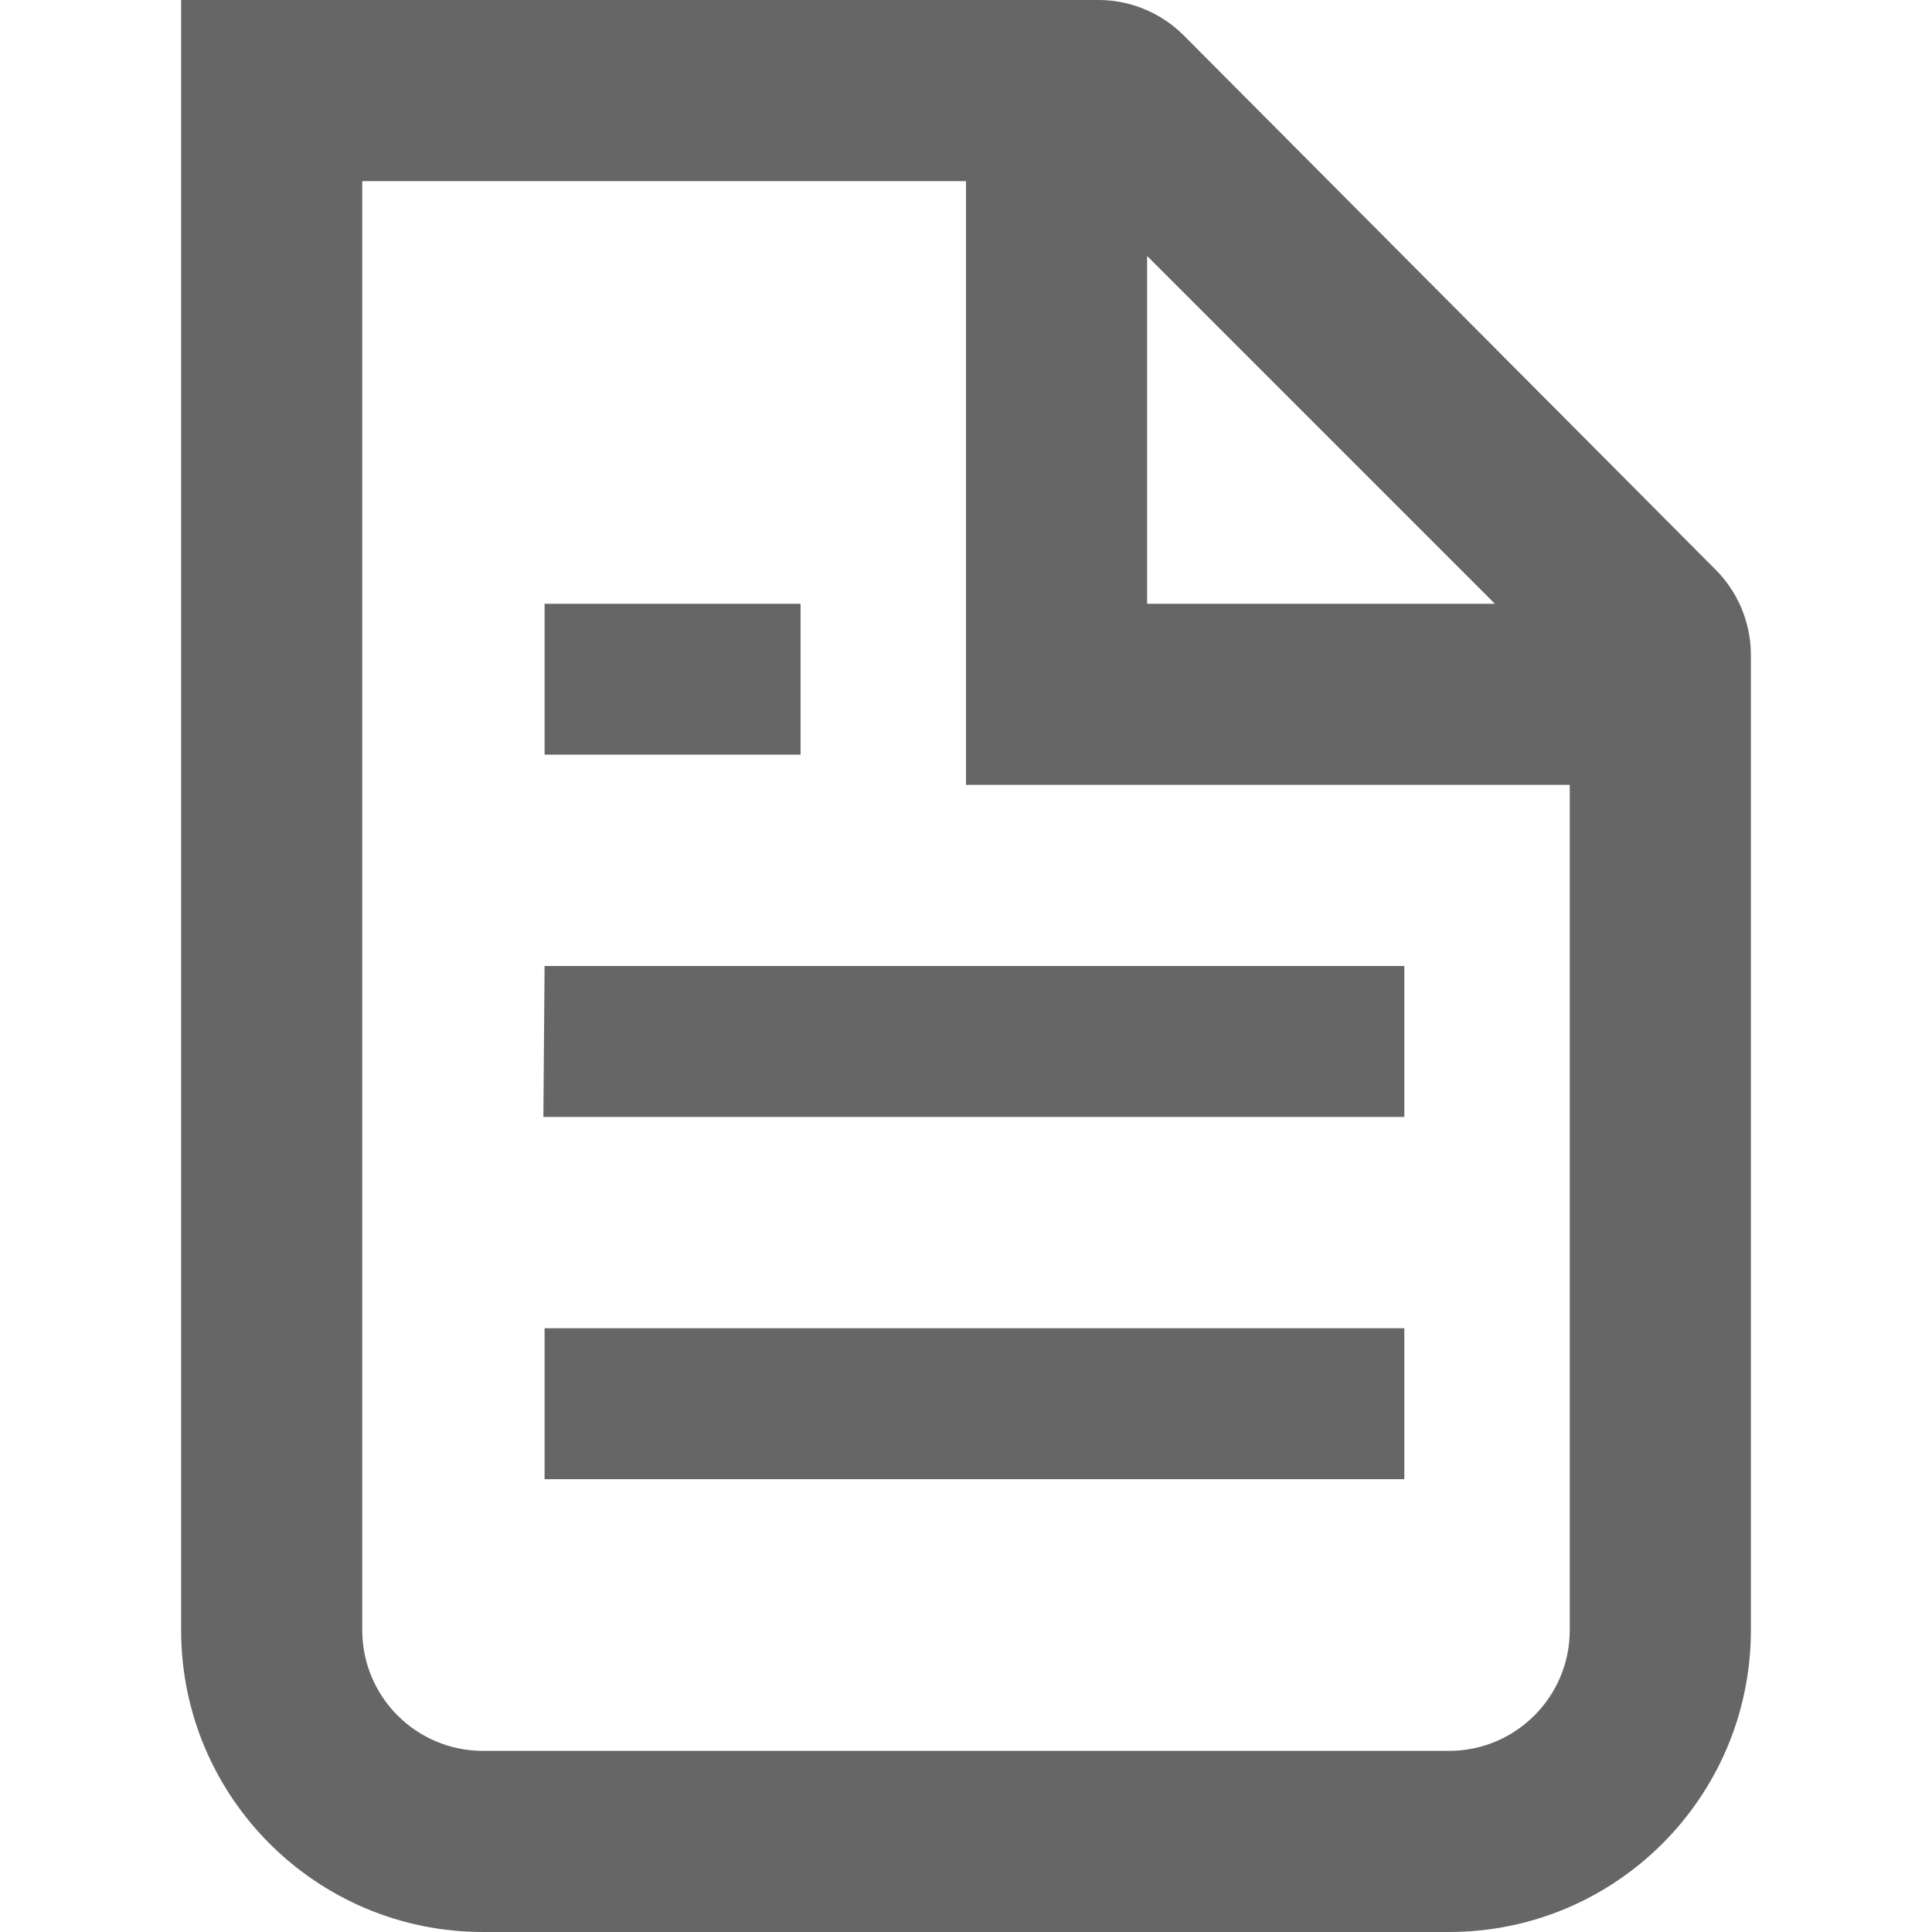
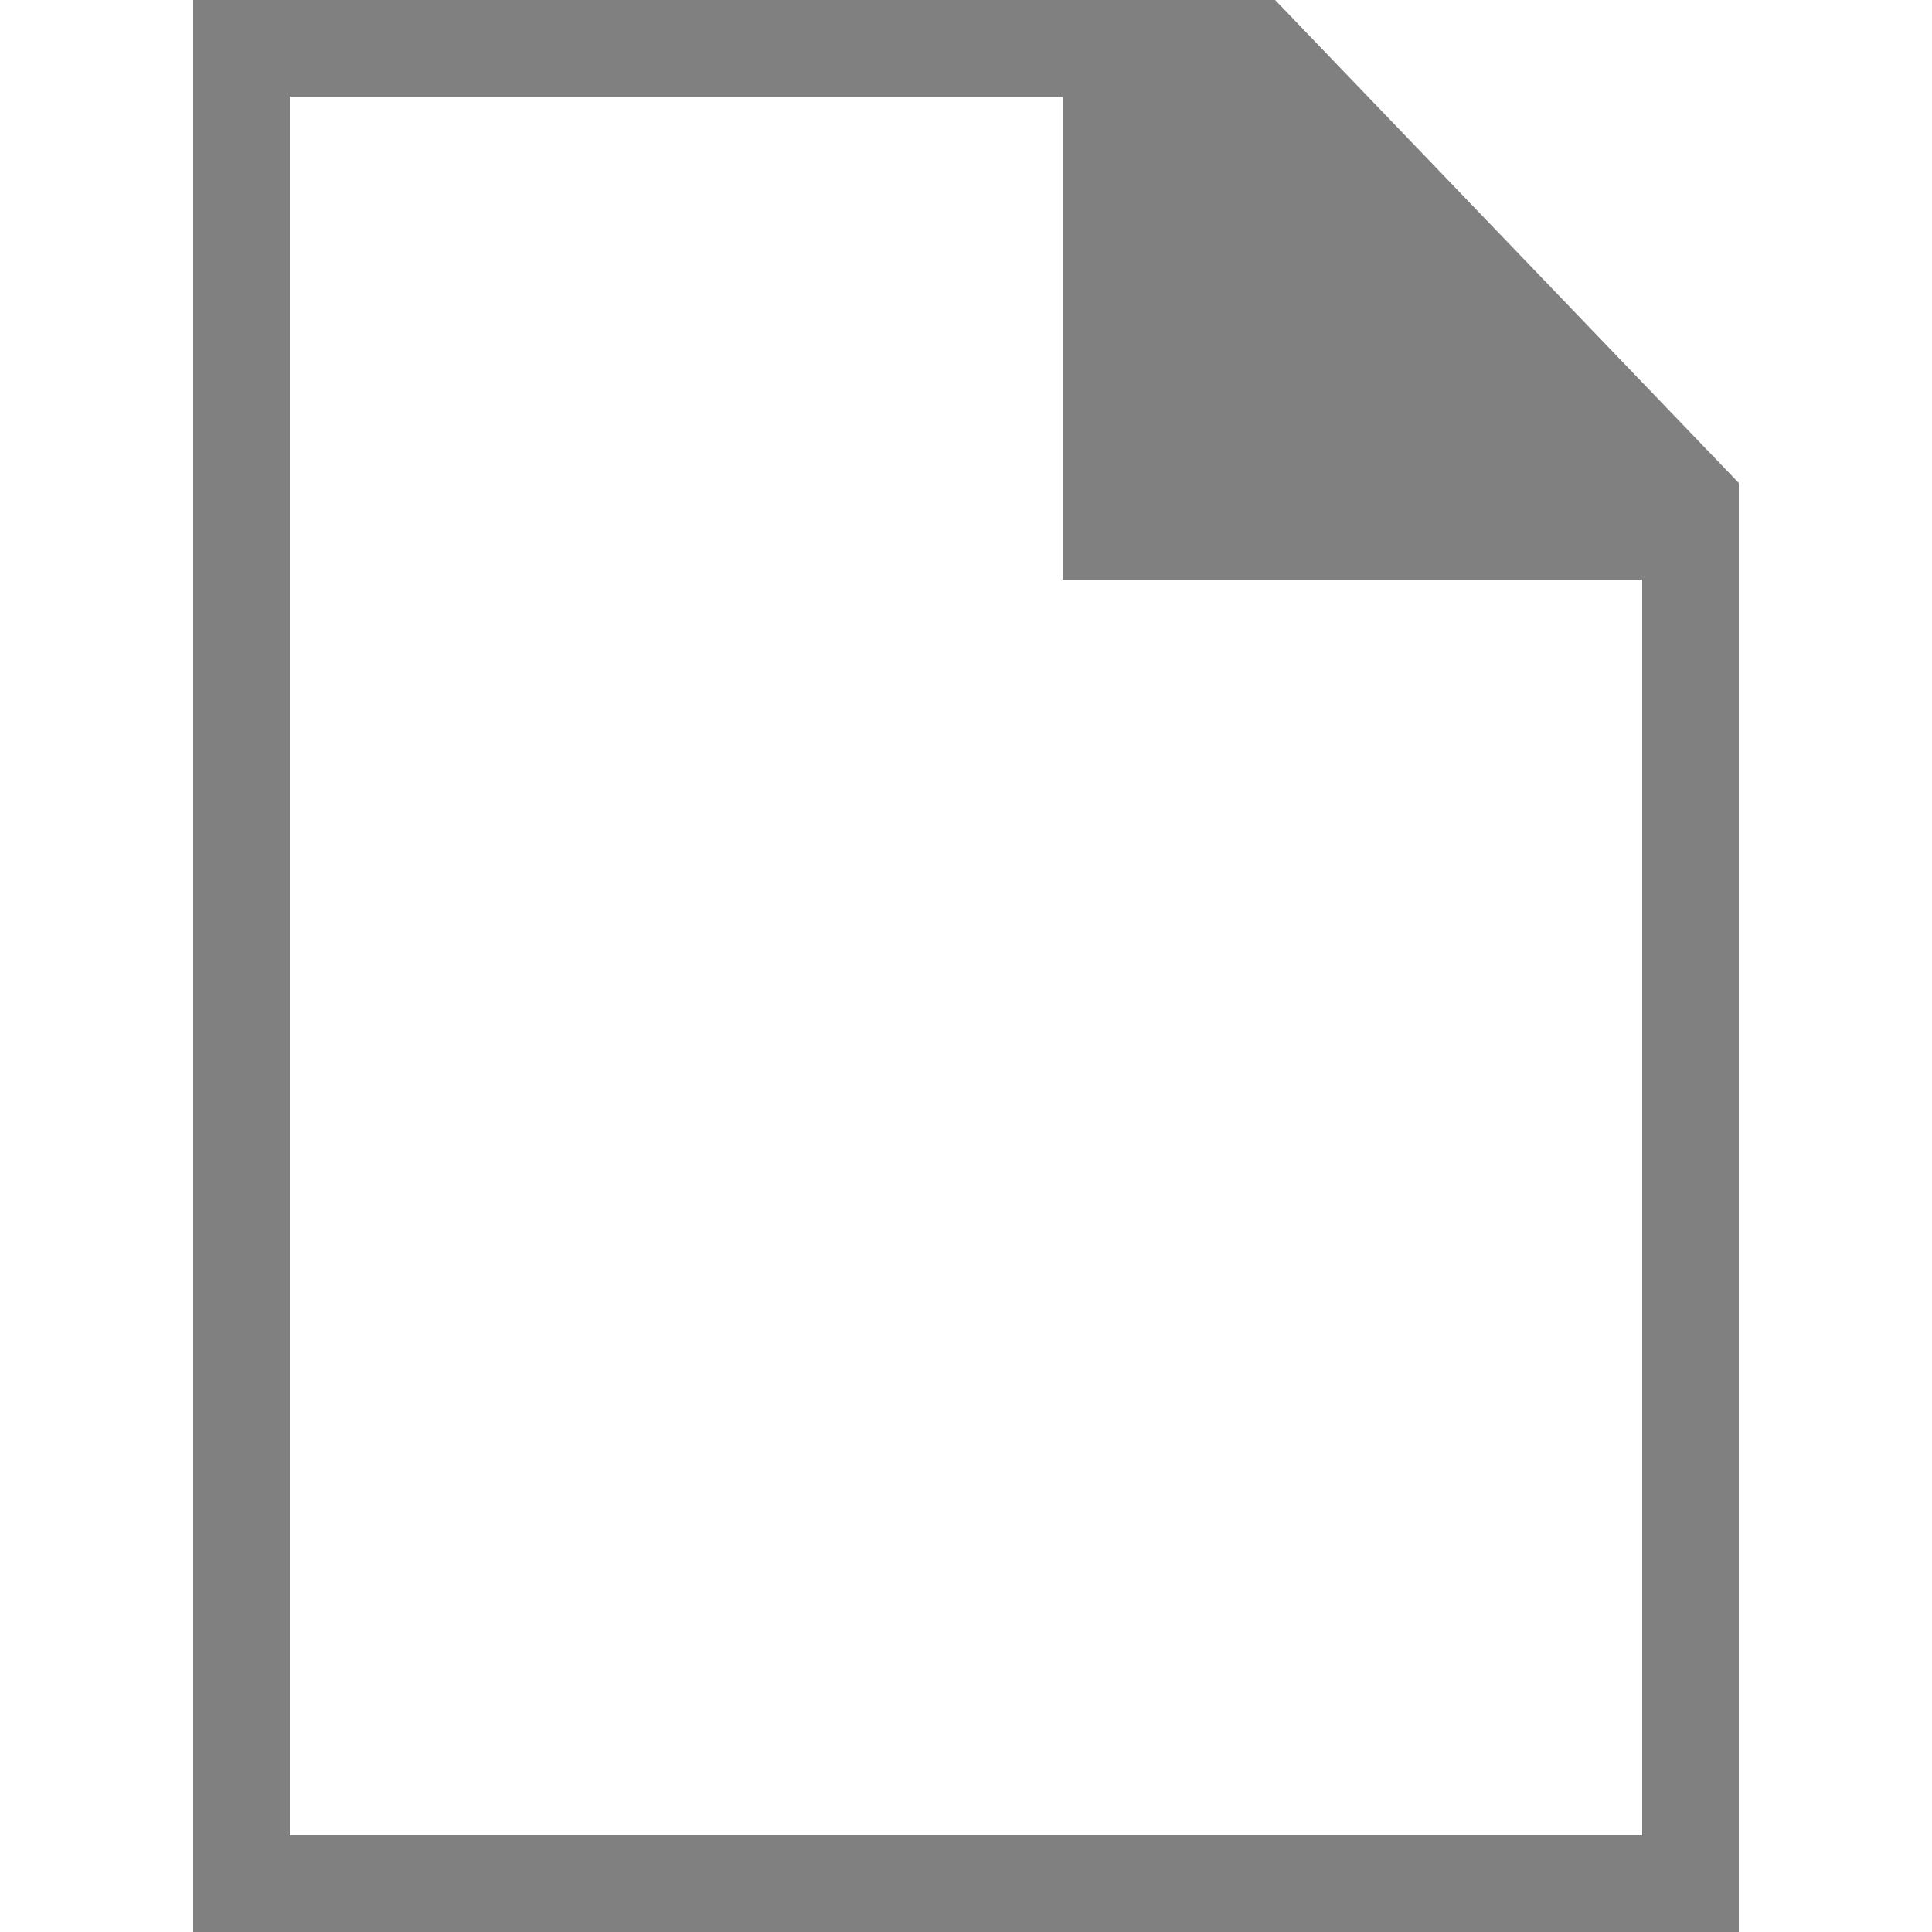
- <svg xmlns="http://www.w3.org/2000/svg" fill="none" viewBox="0 0 16 16">
-   <path d="M14.5 13.5V5.41a1 1 0 0 0-.3-.7L9.8.29A1 1 0 0 0 9.08 0H1.5v13.5A2.5 2.5 0 0 0 4 16h8a2.5 2.5 0 0 0 2.5-2.5m-1.5 0v-7H8v-5H3v12a1 1 0 0 0 1 1h8a1 1 0 0 0 1-1M9.5 5V2.12L12.38 5zM5.13 5h-.62v1.25h2.12V5zm-.62 3h7.12v1.25H4.5zm.62 3h-.62v1.25h7.12V11z" clip-rule="evenodd" fill="#666" fill-rule="evenodd" />
+ <svg xmlns="http://www.w3.org/2000/svg" width="20" height="20" viewBox="0 0 20 20">
+   <polygon fill="transparent" points="18 20 2 20 2 0 13.2 0 18 5 18 6.7 18 20" />
+   <path fill="gray" d="M13.2,0H2V20H18V5ZM17,6.7V19H3V1h8V6h6Z" />
</svg>
